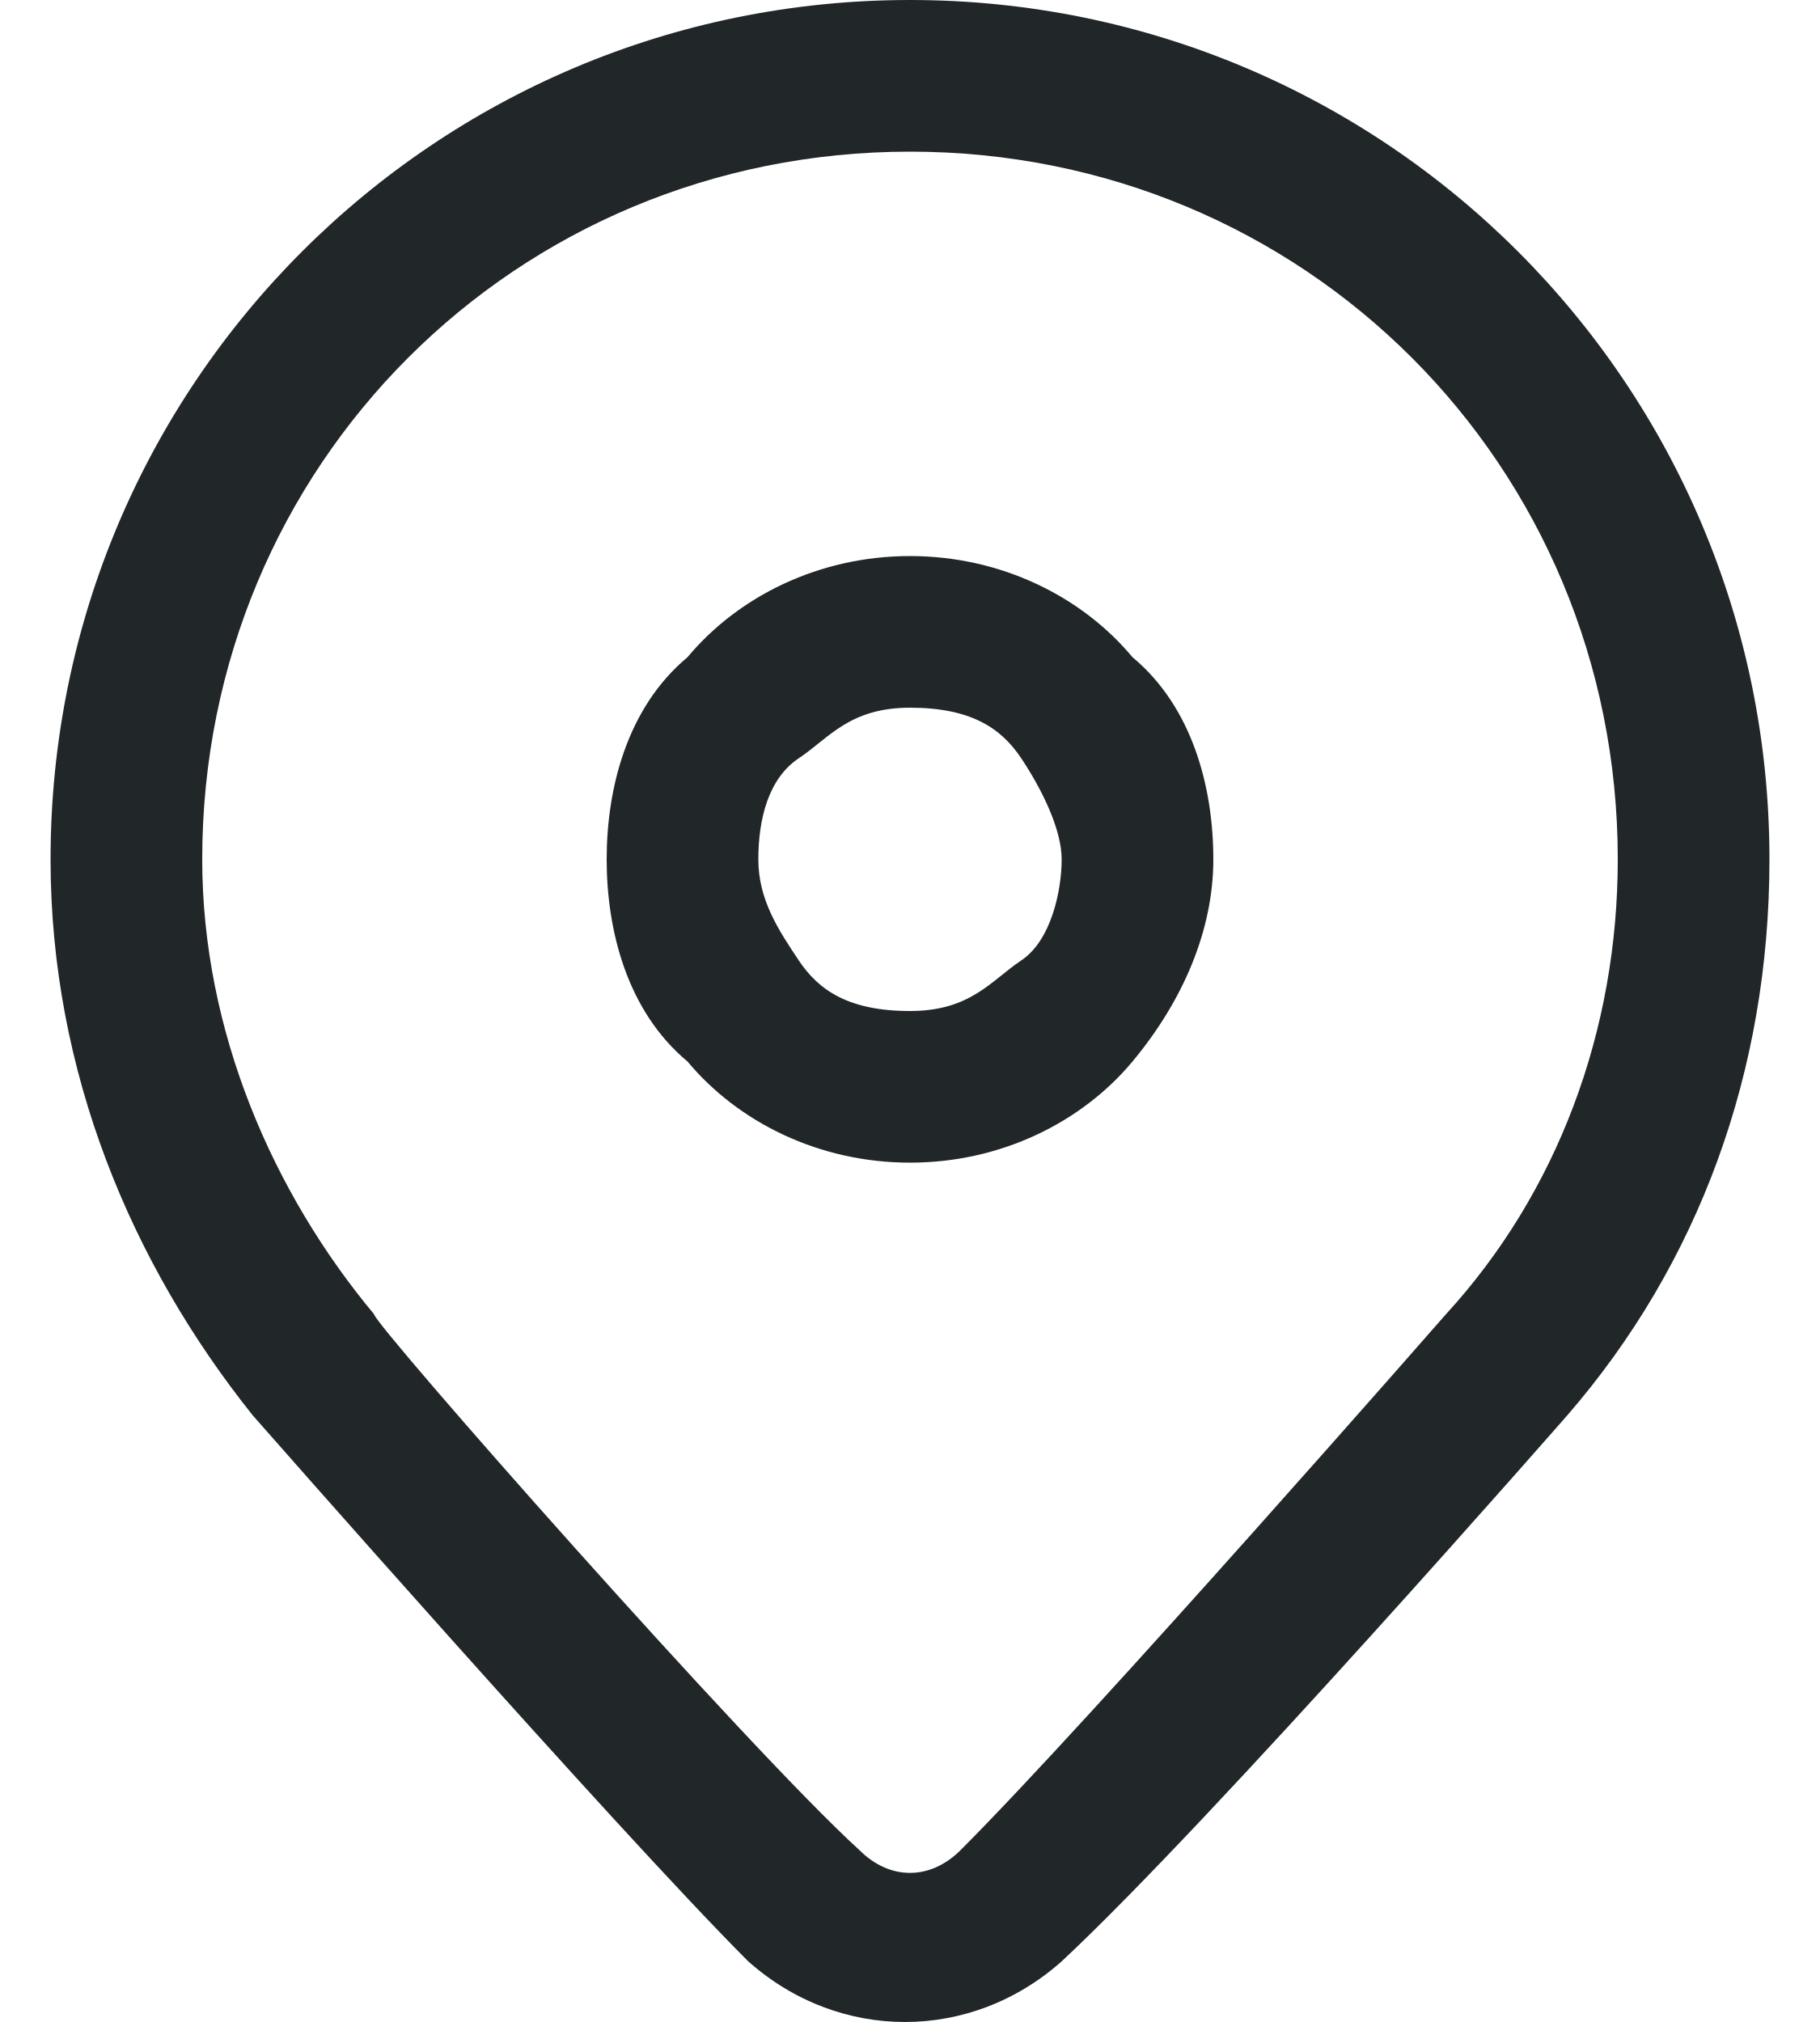
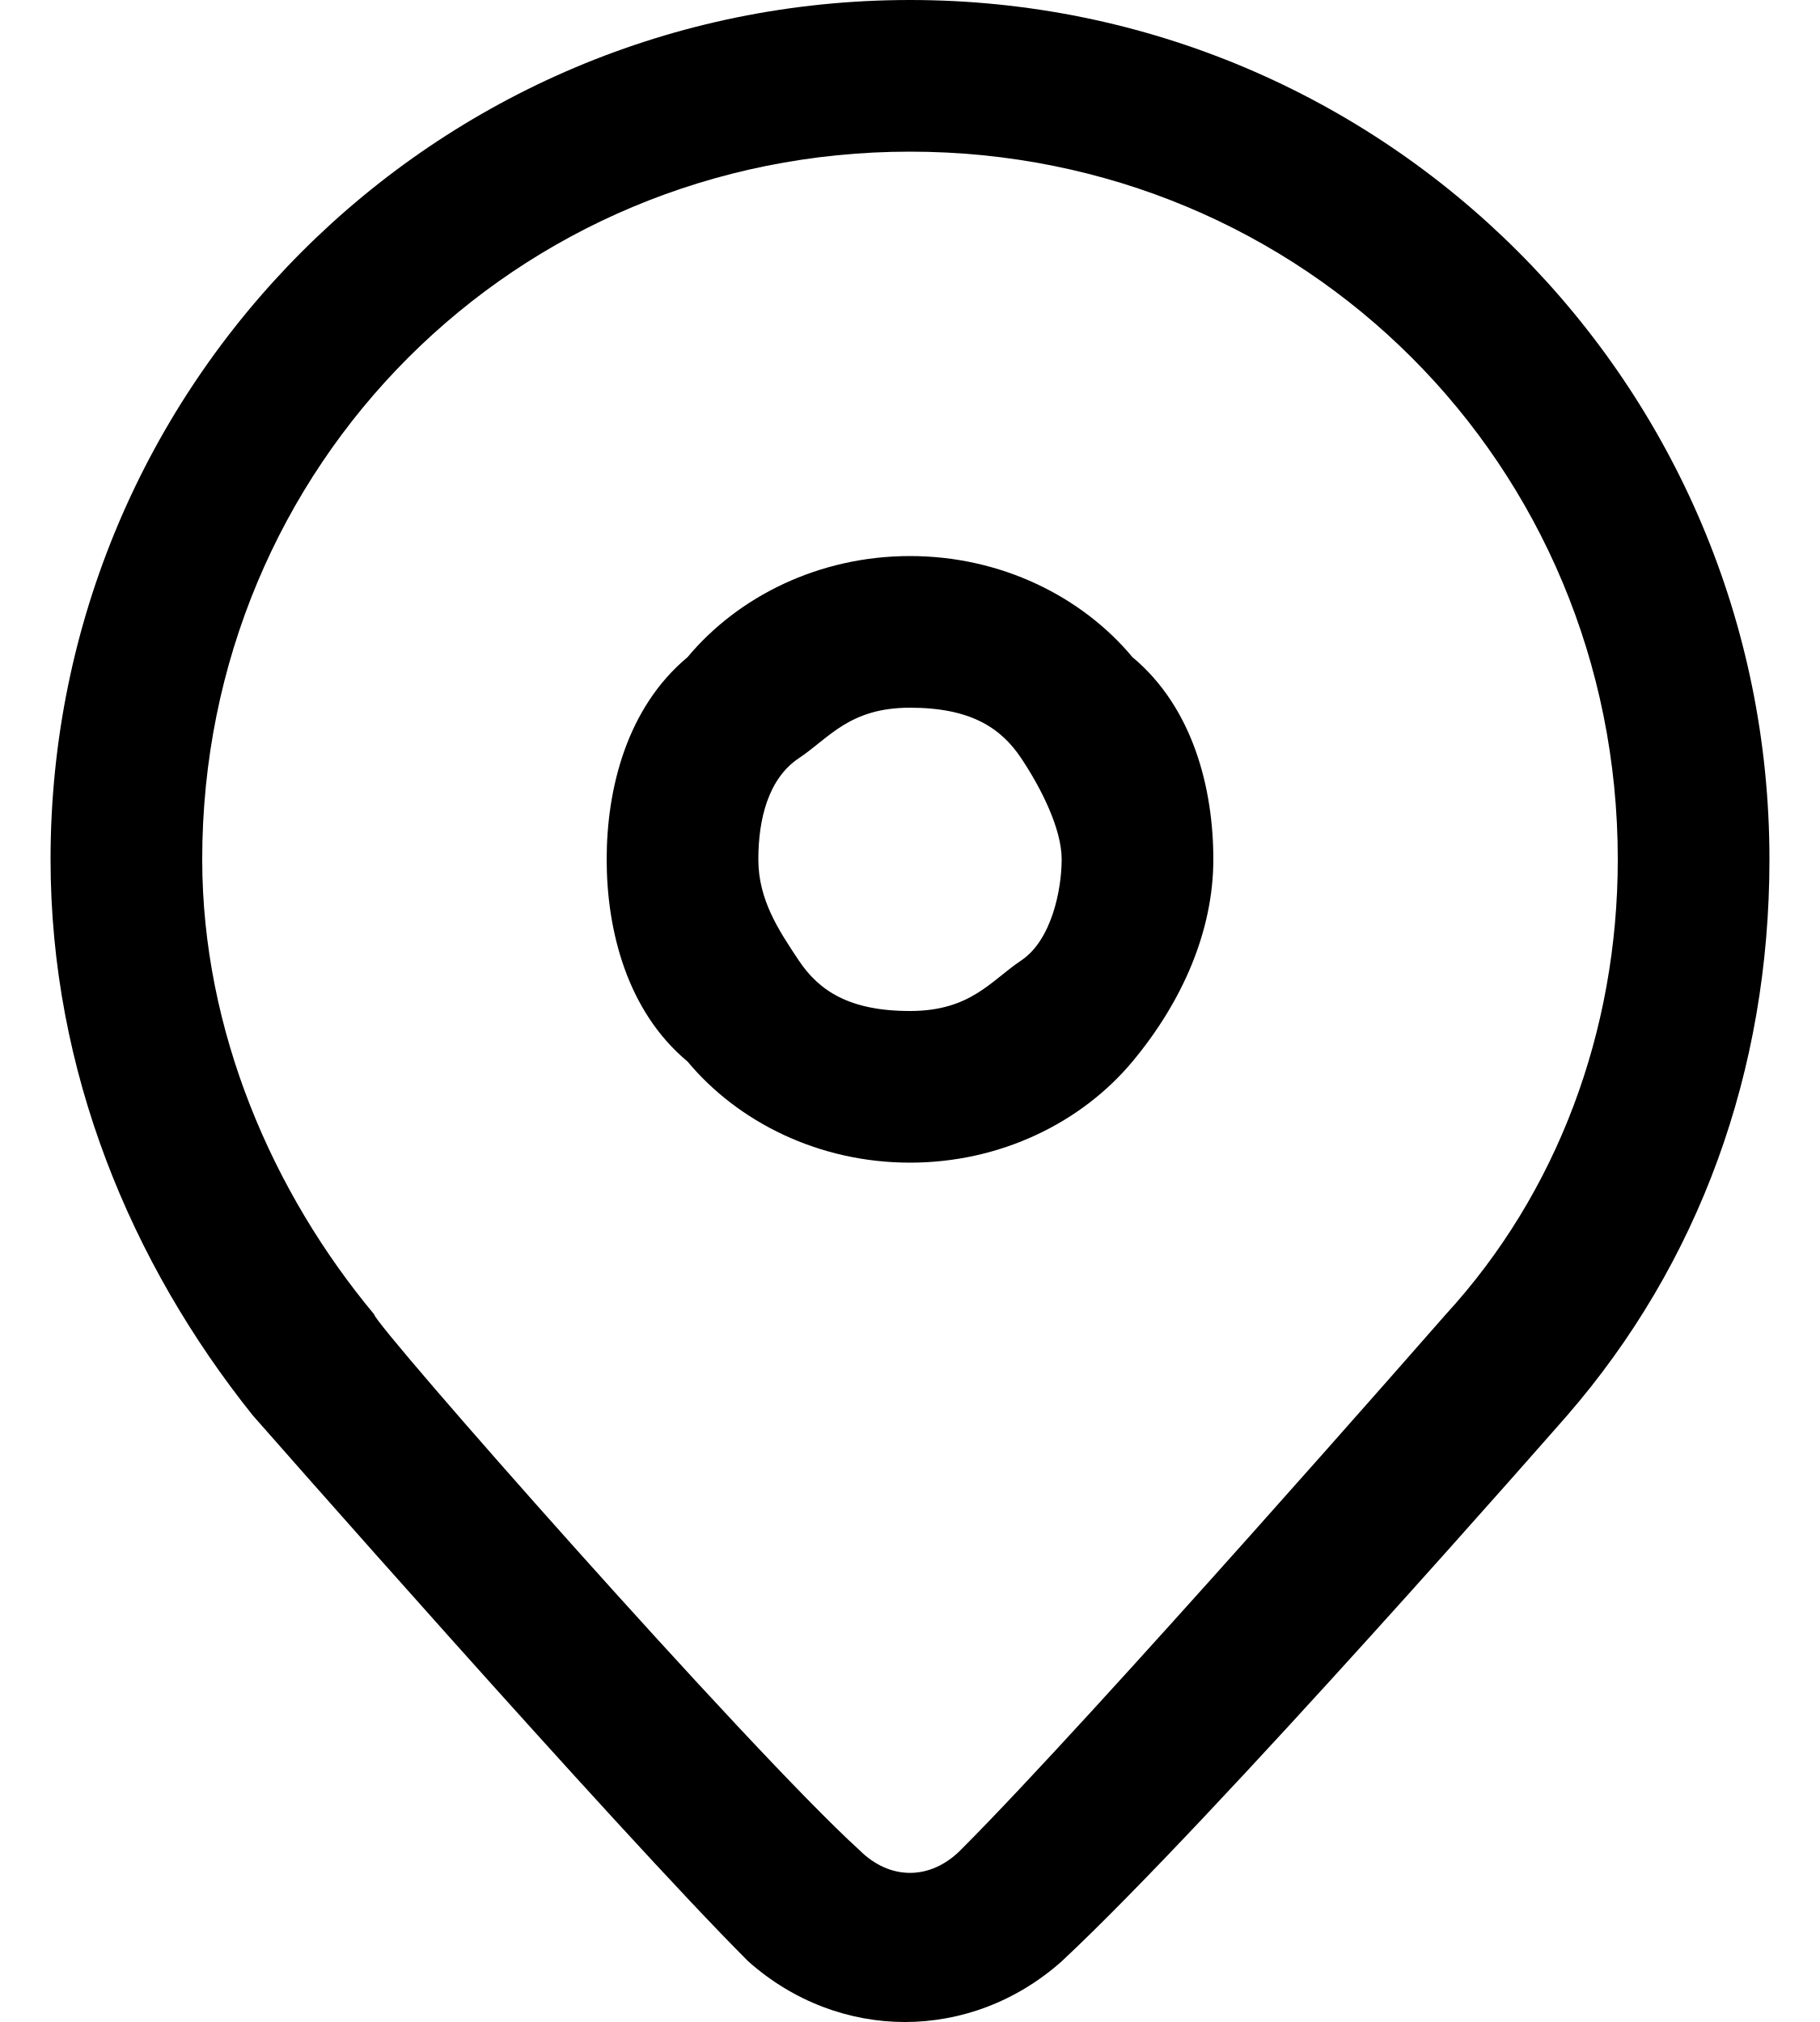
<svg xmlns="http://www.w3.org/2000/svg" viewBox="0 0 18 20">
-   <path d="M9 0C4.3 0 0.5 3.8 0.5 8.5C0.5 10.6 1.3 12.5 2.5 14C2.5 14 6.1 18.1 7.4 19.4C8.3 20.2 9.6 20.2 10.5 19.4C12 18 15.5 14 15.5 14C16.8 12.5 17.5 10.6 17.5 8.5C17.5 3.8 13.7 0 9 0ZM9 1.5C12.9 1.5 16 4.6 16 8.5C16 10.2 15.4 11.8 14.3 13C14.3 13 10.8 17 9.5 18.3C9.2 18.6 8.8 18.6 8.5 18.3C7.4 17.3 3.7 13.1 3.7 13C2.7 11.8 2 10.2 2 8.5C2 4.6 5.1 1.5 9 1.5ZM9 5.5C8.1 5.5 7.3 5.9 6.8 6.5C6.2 7 6 7.8 6 8.5C6 9.2 6.2 10 6.8 10.5C7.3 11.1 8.1 11.5 9 11.5C9.9 11.5 10.7 11.1 11.2 10.5C11.7 9.9 12 9.2 12 8.5C12 7.8 11.8 7 11.2 6.5C10.7 5.9 9.9 5.5 9 5.5ZM9 7C9.6 7 9.9 7.2 10.1 7.5C10.3 7.8 10.5 8.2 10.5 8.5C10.5 8.8 10.4 9.3 10.1 9.5C9.8 9.7 9.6 10 9 10C8.4 10 8.1 9.8 7.9 9.5C7.7 9.2 7.5 8.9 7.5 8.5C7.5 8.1 7.6 7.7 7.9 7.5C8.2 7.3 8.4 7 9 7Z" fill="#212629" />
+   <path d="M9 0C4.3 0 0.5 3.8 0.5 8.5C0.5 10.6 1.3 12.5 2.5 14C2.5 14 6.1 18.1 7.4 19.4C8.3 20.2 9.6 20.2 10.5 19.4C12 18 15.5 14 15.5 14C16.8 12.5 17.5 10.6 17.5 8.5C17.5 3.8 13.7 0 9 0ZM9 1.5C12.9 1.5 16 4.6 16 8.5C16 10.2 15.4 11.8 14.3 13C14.3 13 10.8 17 9.5 18.3C9.2 18.6 8.8 18.6 8.5 18.3C7.4 17.3 3.7 13.1 3.7 13C2.7 11.8 2 10.2 2 8.5C2 4.6 5.1 1.5 9 1.5ZM9 5.5C8.1 5.5 7.3 5.9 6.8 6.5C6.2 7 6 7.8 6 8.5C6 9.2 6.2 10 6.8 10.5C7.3 11.1 8.1 11.5 9 11.5C9.9 11.5 10.7 11.1 11.2 10.5C11.7 9.9 12 9.2 12 8.5C12 7.8 11.8 7 11.2 6.5C10.7 5.9 9.9 5.5 9 5.5ZM9 7C9.6 7 9.9 7.2 10.1 7.5C10.3 7.8 10.5 8.2 10.5 8.5C10.5 8.8 10.4 9.3 10.1 9.5C9.8 9.7 9.6 10 9 10C8.4 10 8.1 9.8 7.9 9.5C7.7 9.2 7.5 8.9 7.5 8.5C7.5 8.1 7.6 7.7 7.9 7.5C8.2 7.3 8.4 7 9 7Z" />
</svg>
